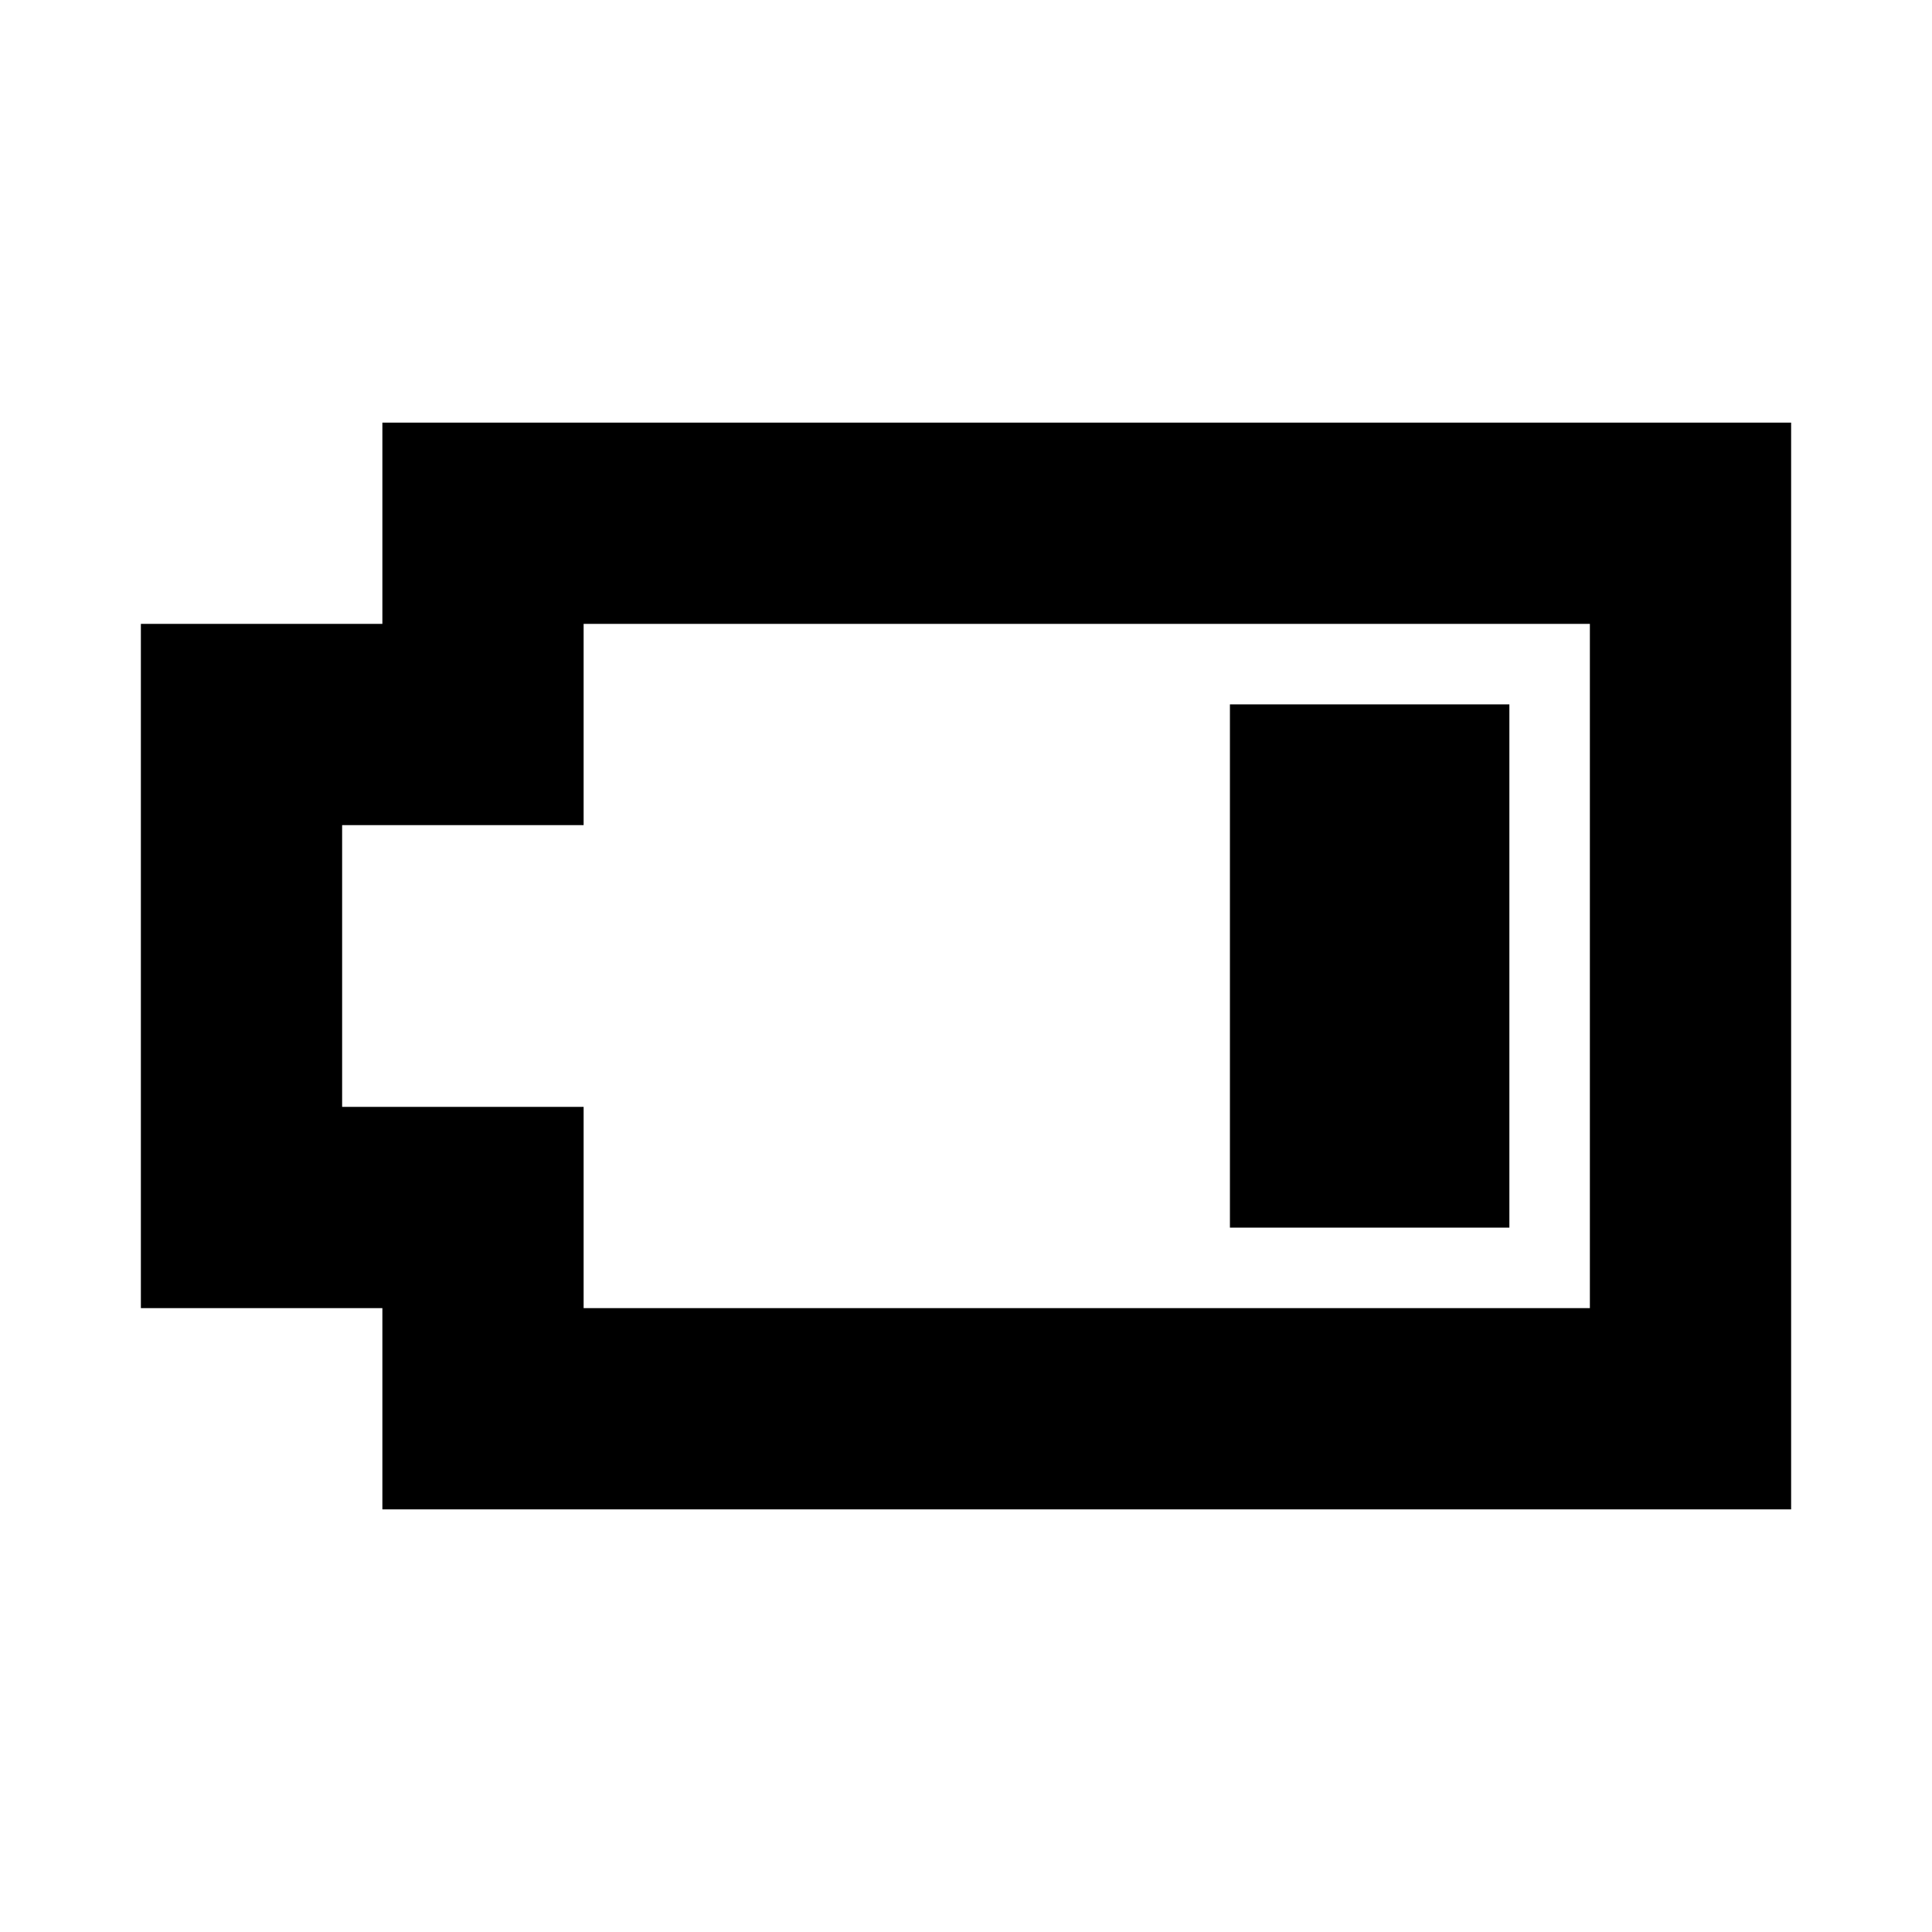
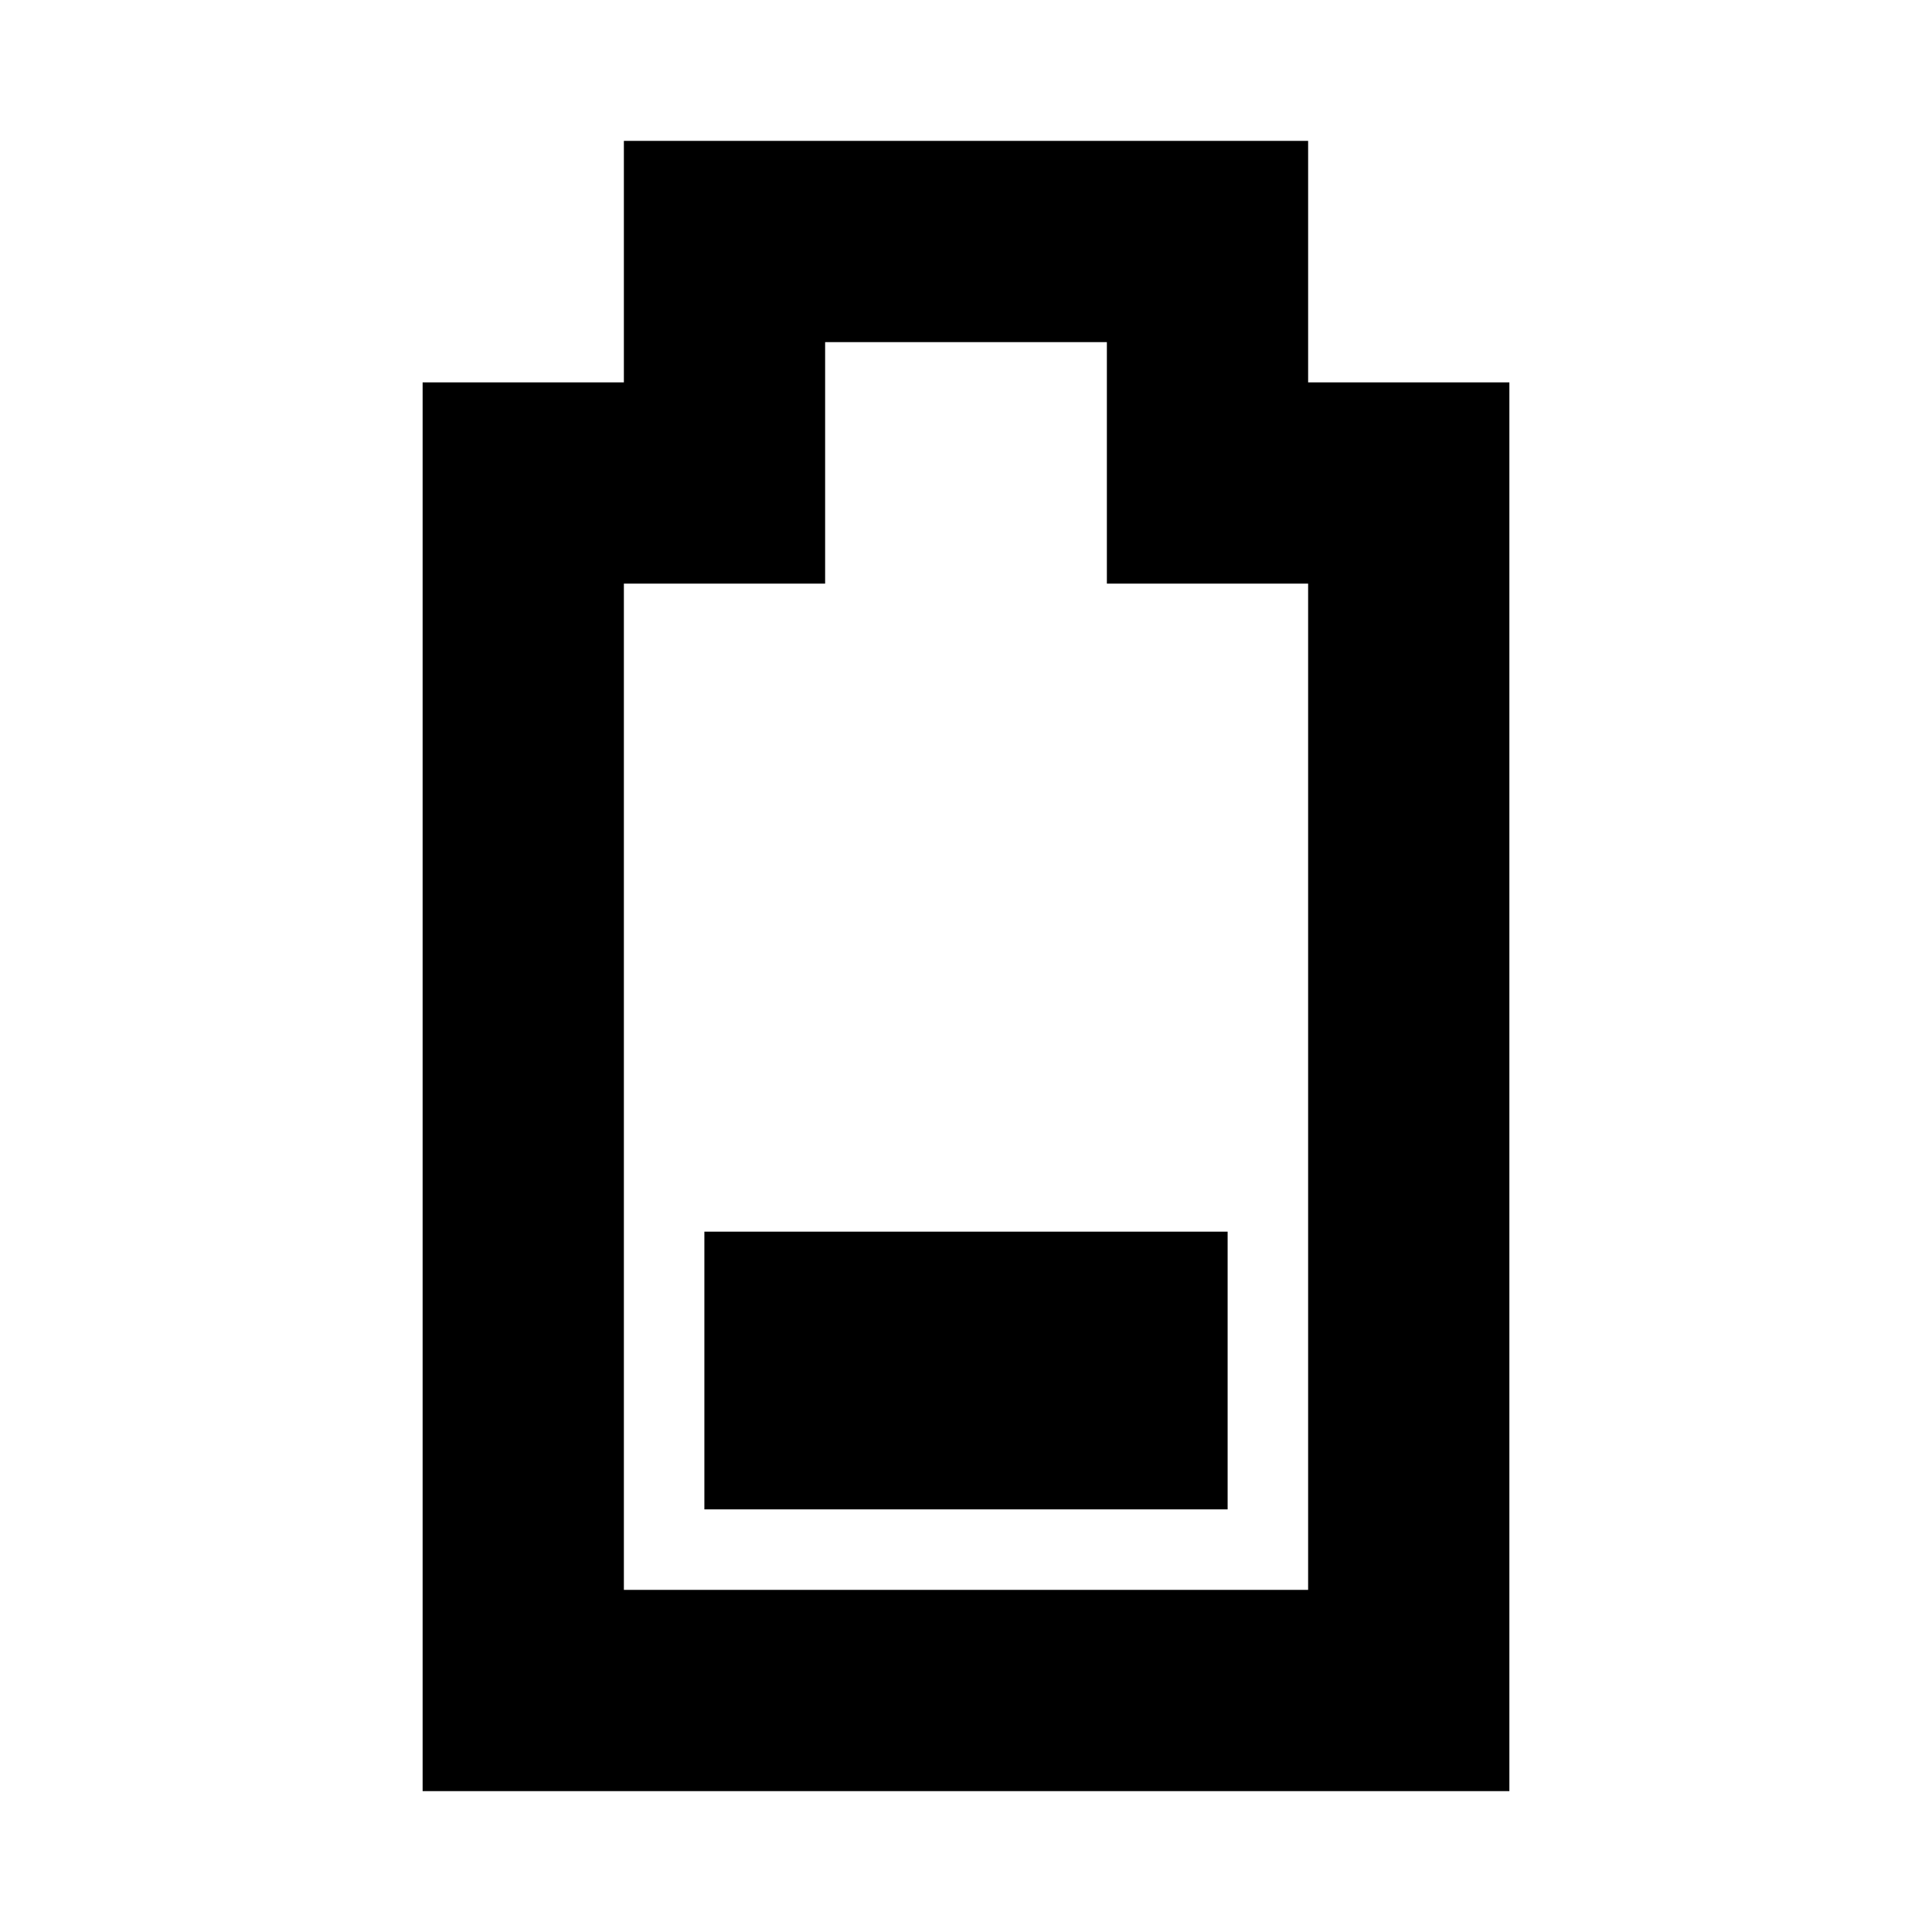
- <svg xmlns="http://www.w3.org/2000/svg" height="48" viewBox="0 0 48 48" width="48">
-   <path d="M0 0h48v48H0z" fill="none" />
+ <svg xmlns="http://www.w3.org/2000/svg" version="1.1" id="Ebene_1" x="0px" y="0px" viewBox="0 0 48 48" style="enable-background:new 0 0 48 48;" xml:space="preserve">
+   <style type="text/css">
+ 	.st0{fill:none;}
+ </style>
+   <path class="st0" d="M0,0h48v48H0V0z" />
  <g id="Shopicon">
-     <path d="M44.5,37.5v-27h-35v5h-6v17h6v5H44.5z M8.5,27.5v-7h6v-5h25v17h-25v-5H8.5z" />
-     <rect x="30.557" y="17.5" width="6.943" height="13" />
+     <path d="M10.5,44.5h27v-35h-5v-6h-17v6h-5V44.5z M20.5,8.5h7v6h5v25h-17v-25h5V8.5z" />
+     <rect x="17.5" y="30.6" width="13" height="6.9" />
  </g>
</svg>
